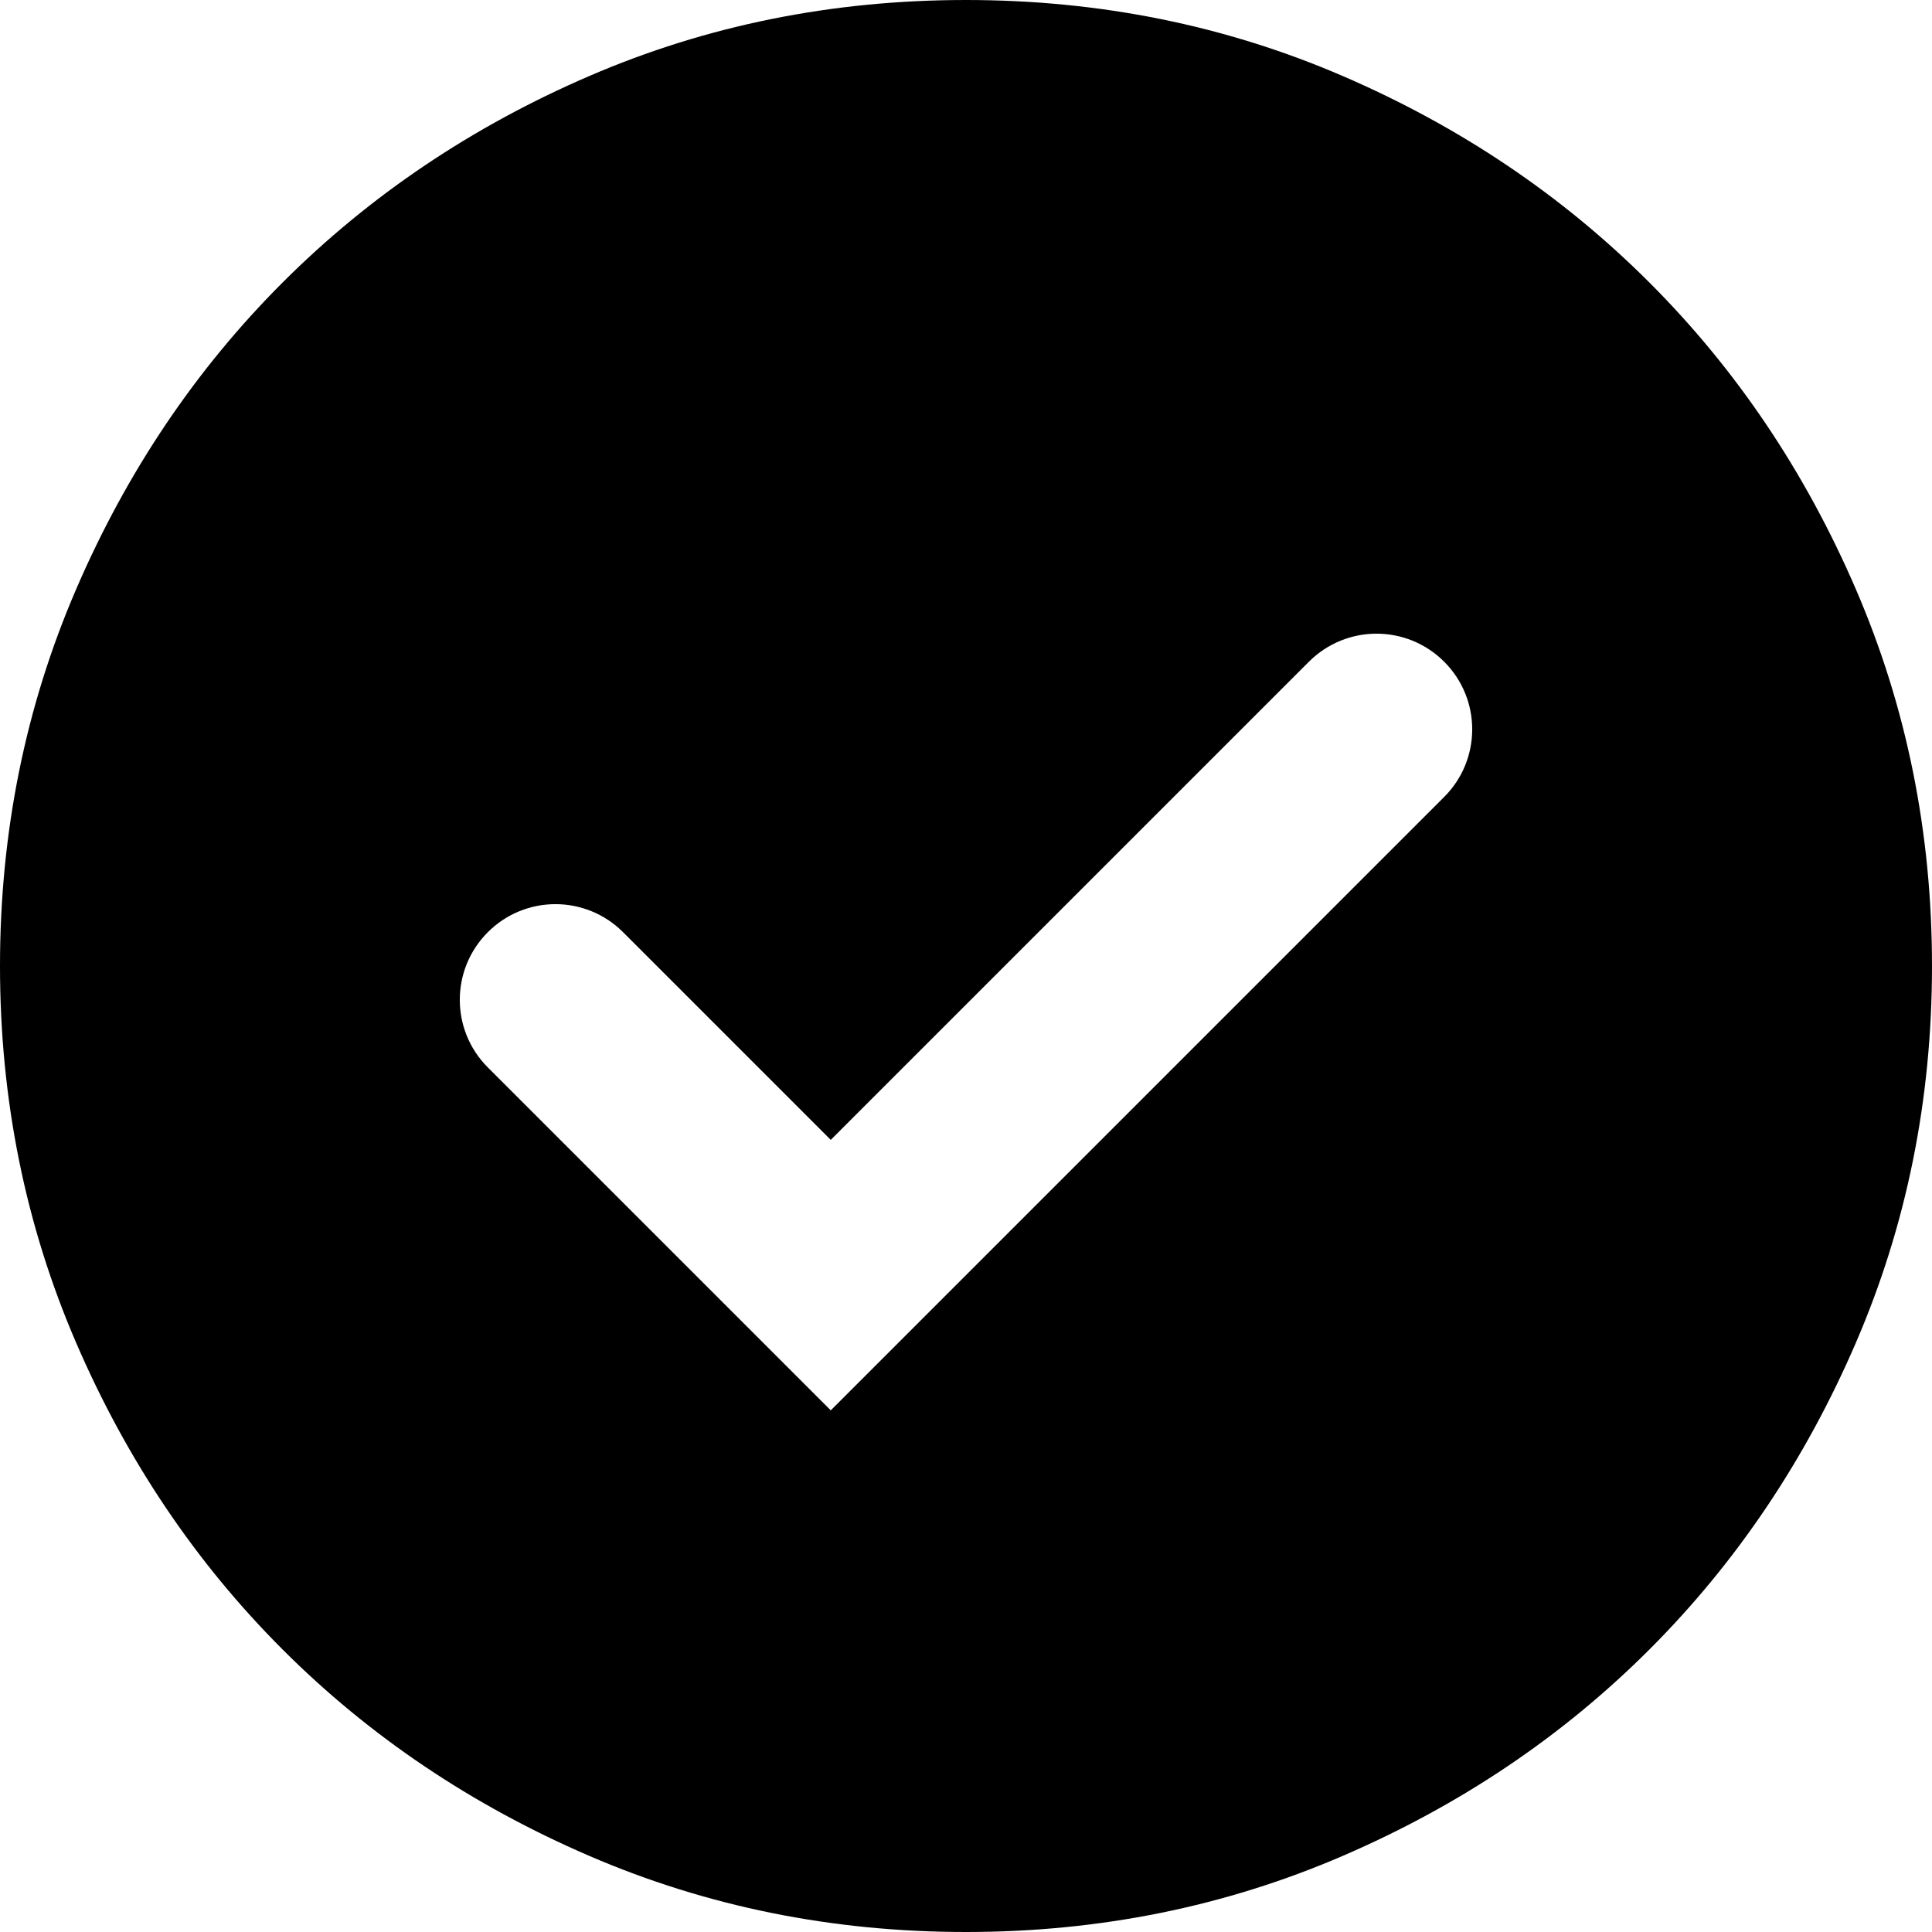
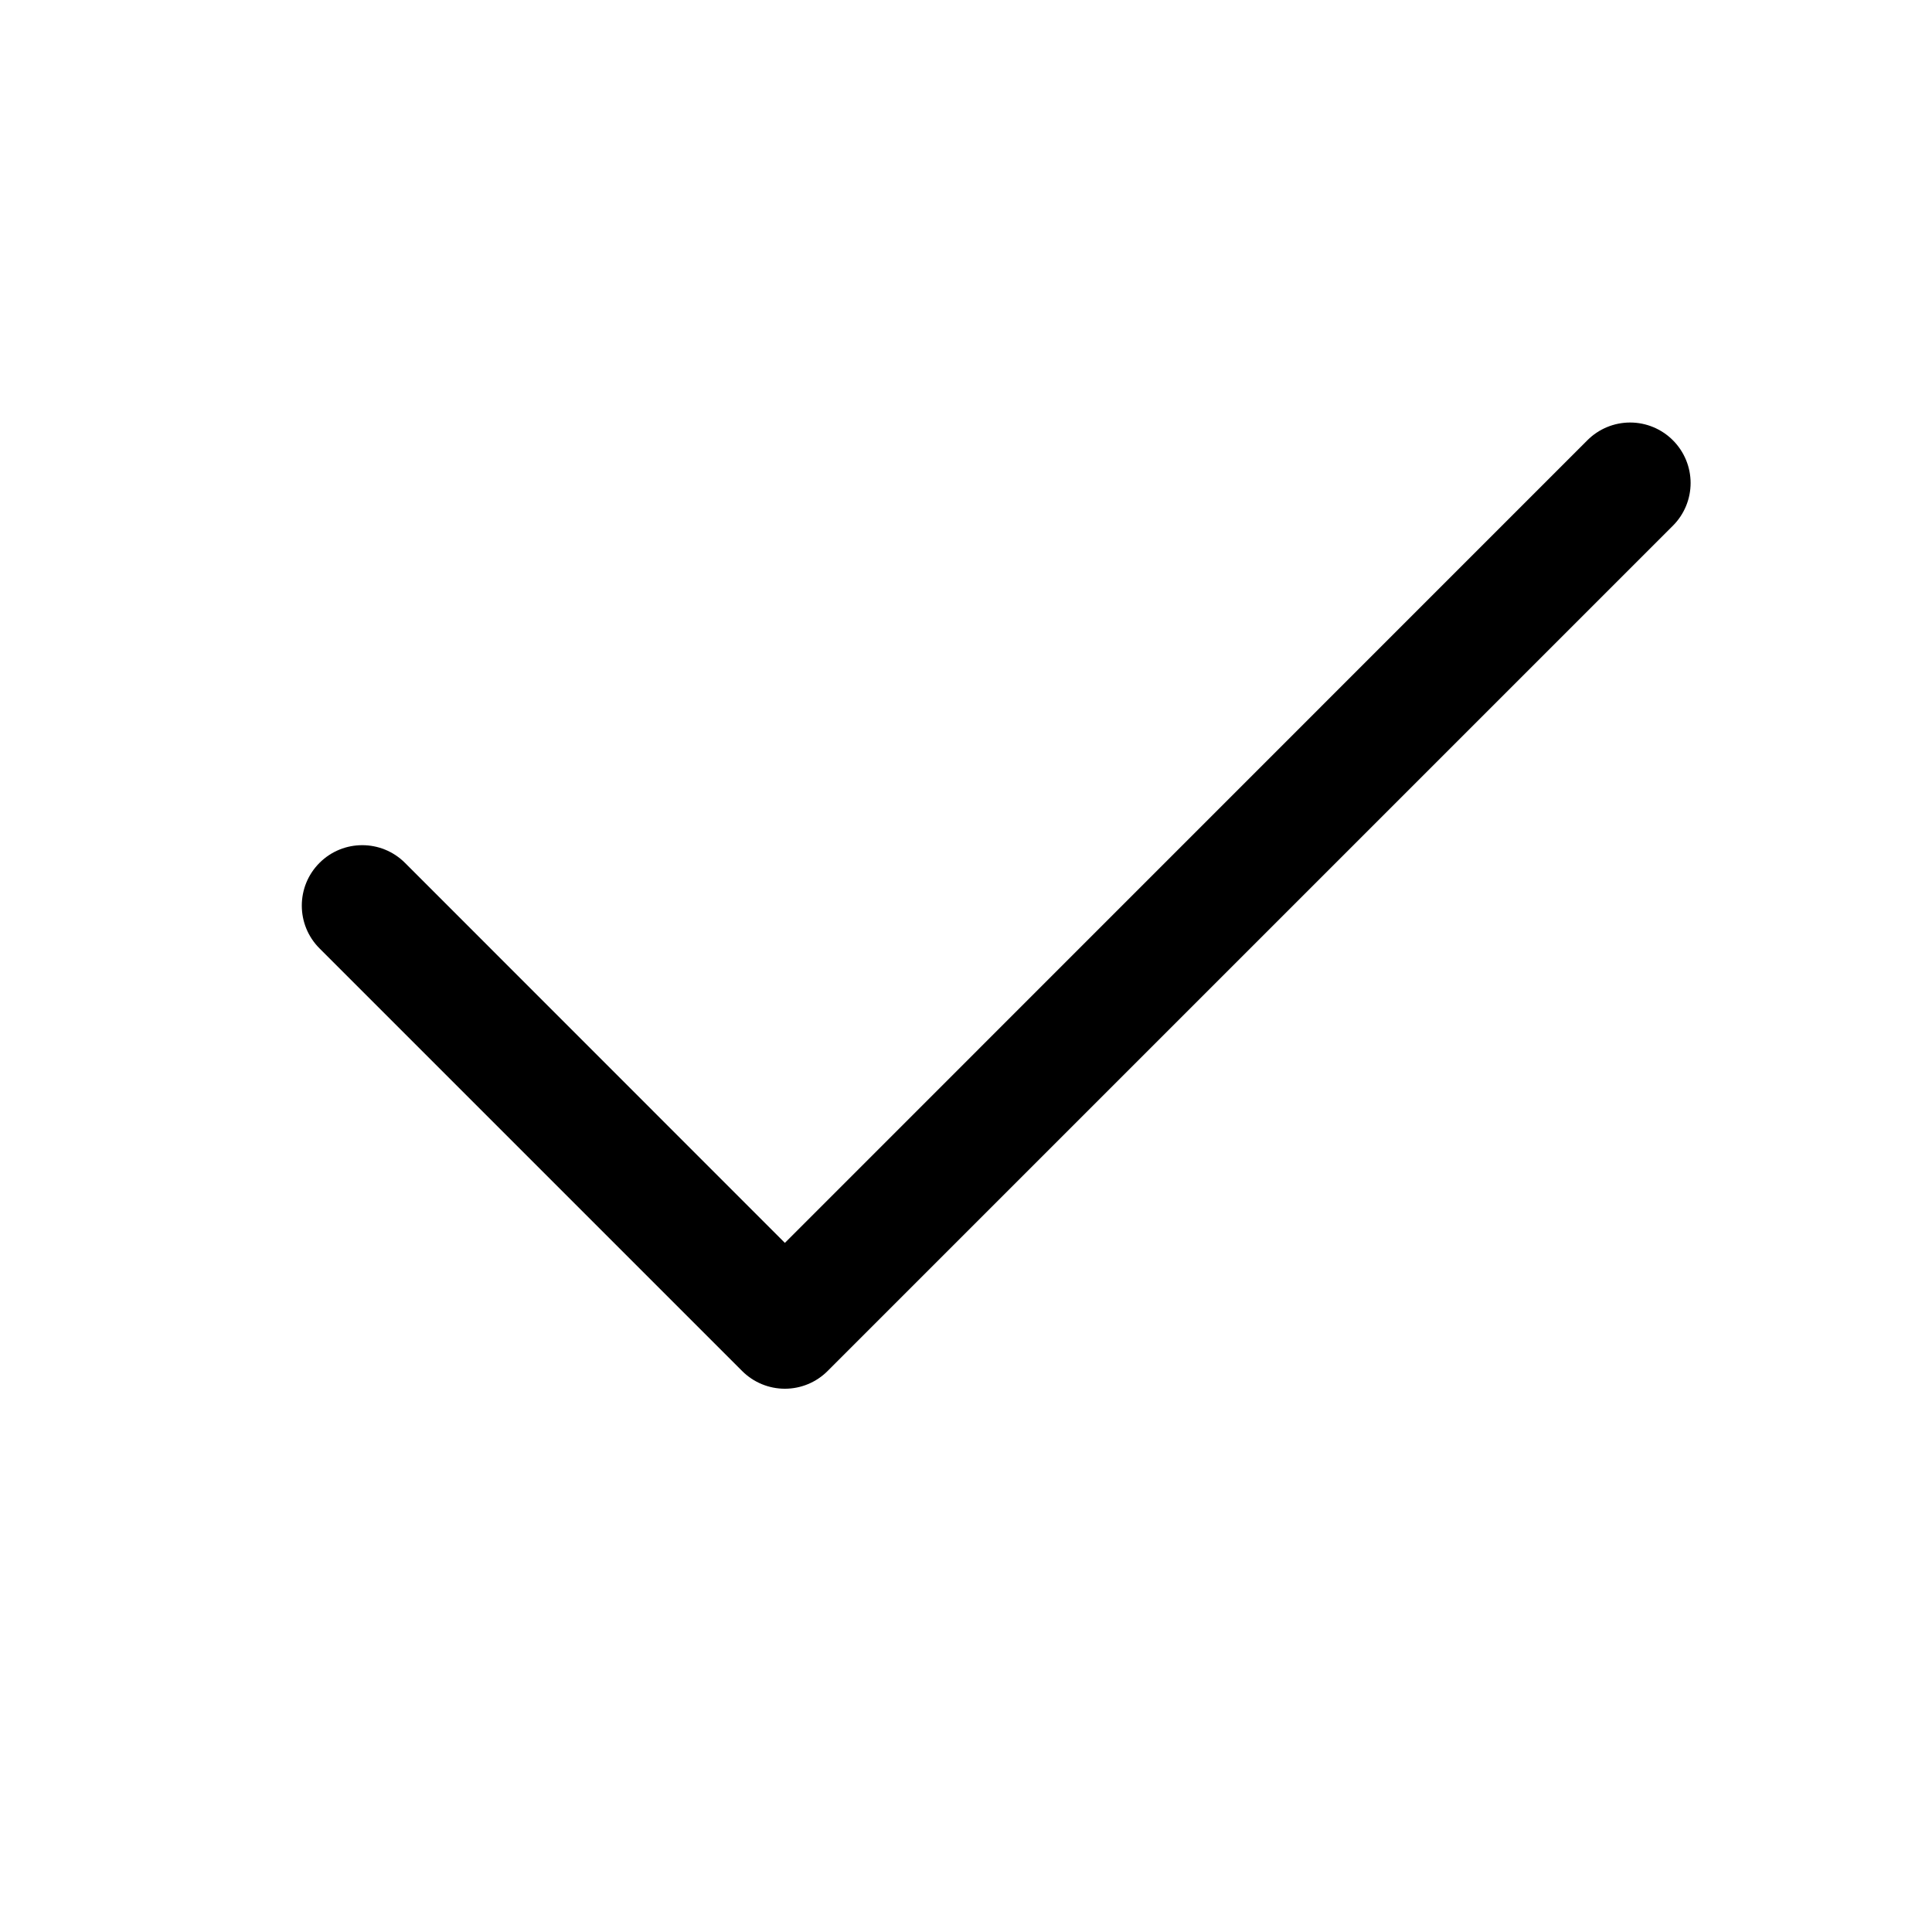
- <svg xmlns="http://www.w3.org/2000/svg" width="20" height="20" viewBox="0 0 20 20" fill="currentColor">
-   <path d="M8.6 14.6L14.95 8.25C15.337 7.863 15.337 7.237 14.95 6.85C14.563 6.463 13.937 6.463 13.55 6.85L8.6 11.8L6.45 9.65C6.063 9.263 5.437 9.263 5.05 9.65C4.663 10.037 4.663 10.663 5.05 11.05L8.6 14.6ZM10 20C8.617 20 7.317 19.737 6.1 19.212C4.883 18.687 3.825 17.975 2.925 17.075C2.025 16.175 1.313 15.117 0.788 13.9C0.263 12.683 0 11.383 0 10C0 8.617 0.263 7.317 0.788 6.1C1.313 4.883 2.025 3.825 2.925 2.925C3.825 2.025 4.883 1.312 6.1 0.787C7.317 0.262 8.617 0 10 0C11.383 0 12.683 0.262 13.9 0.787C15.117 1.312 16.175 2.025 17.075 2.925C17.975 3.825 18.687 4.883 19.212 6.1C19.737 7.317 20 8.617 20 10C20 11.383 19.737 12.683 19.212 13.9C18.687 15.117 17.975 16.175 17.075 17.075C16.175 17.975 15.117 18.687 13.9 19.212C12.683 19.737 11.383 20 10 20Z" />
+ <svg xmlns="http://www.w3.org/2000/svg" width="16" height="16" fill="currentColor" viewBox="0 0 16 16">
+   <path d="M13.854 3.646a.5.5 0 0 1 0 .708l-7 7a.5.5 0 0 1-.708 0l-3.5-3.5a.5.5 0 1 1 .708-.708L6.5 10.293l6.646-6.647a.5.5 0 0 1 .708 0" />
</svg>
